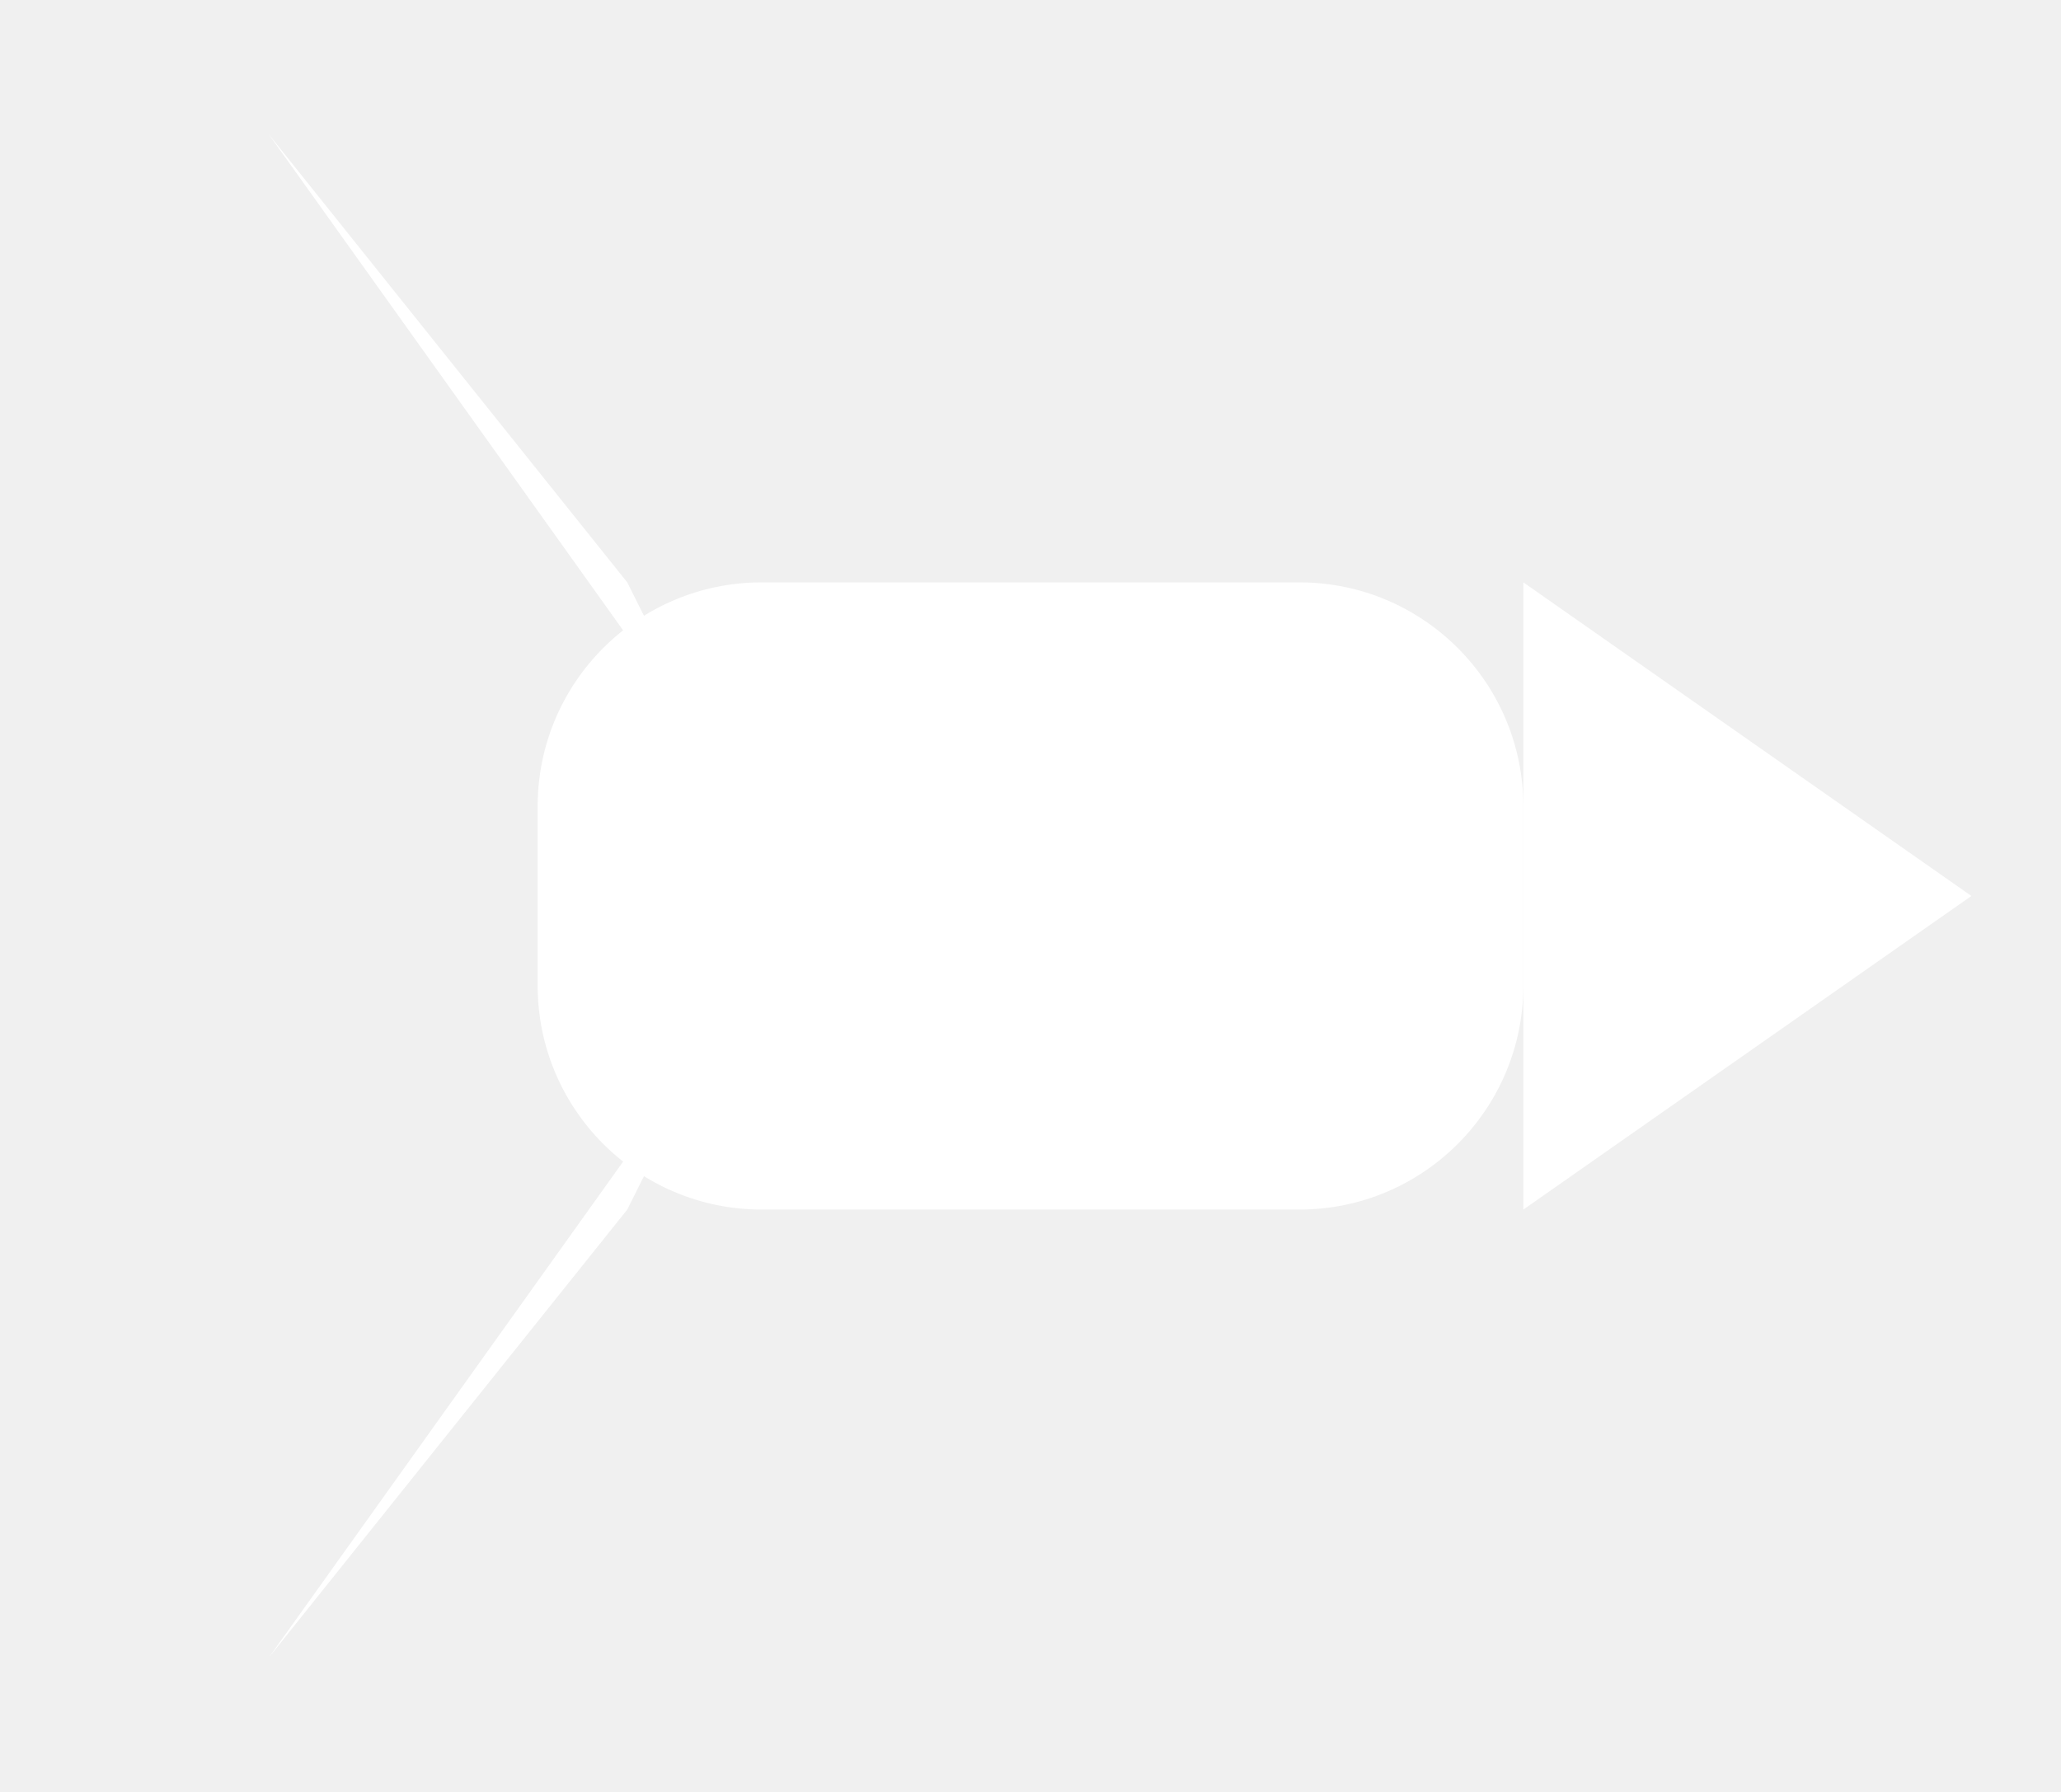
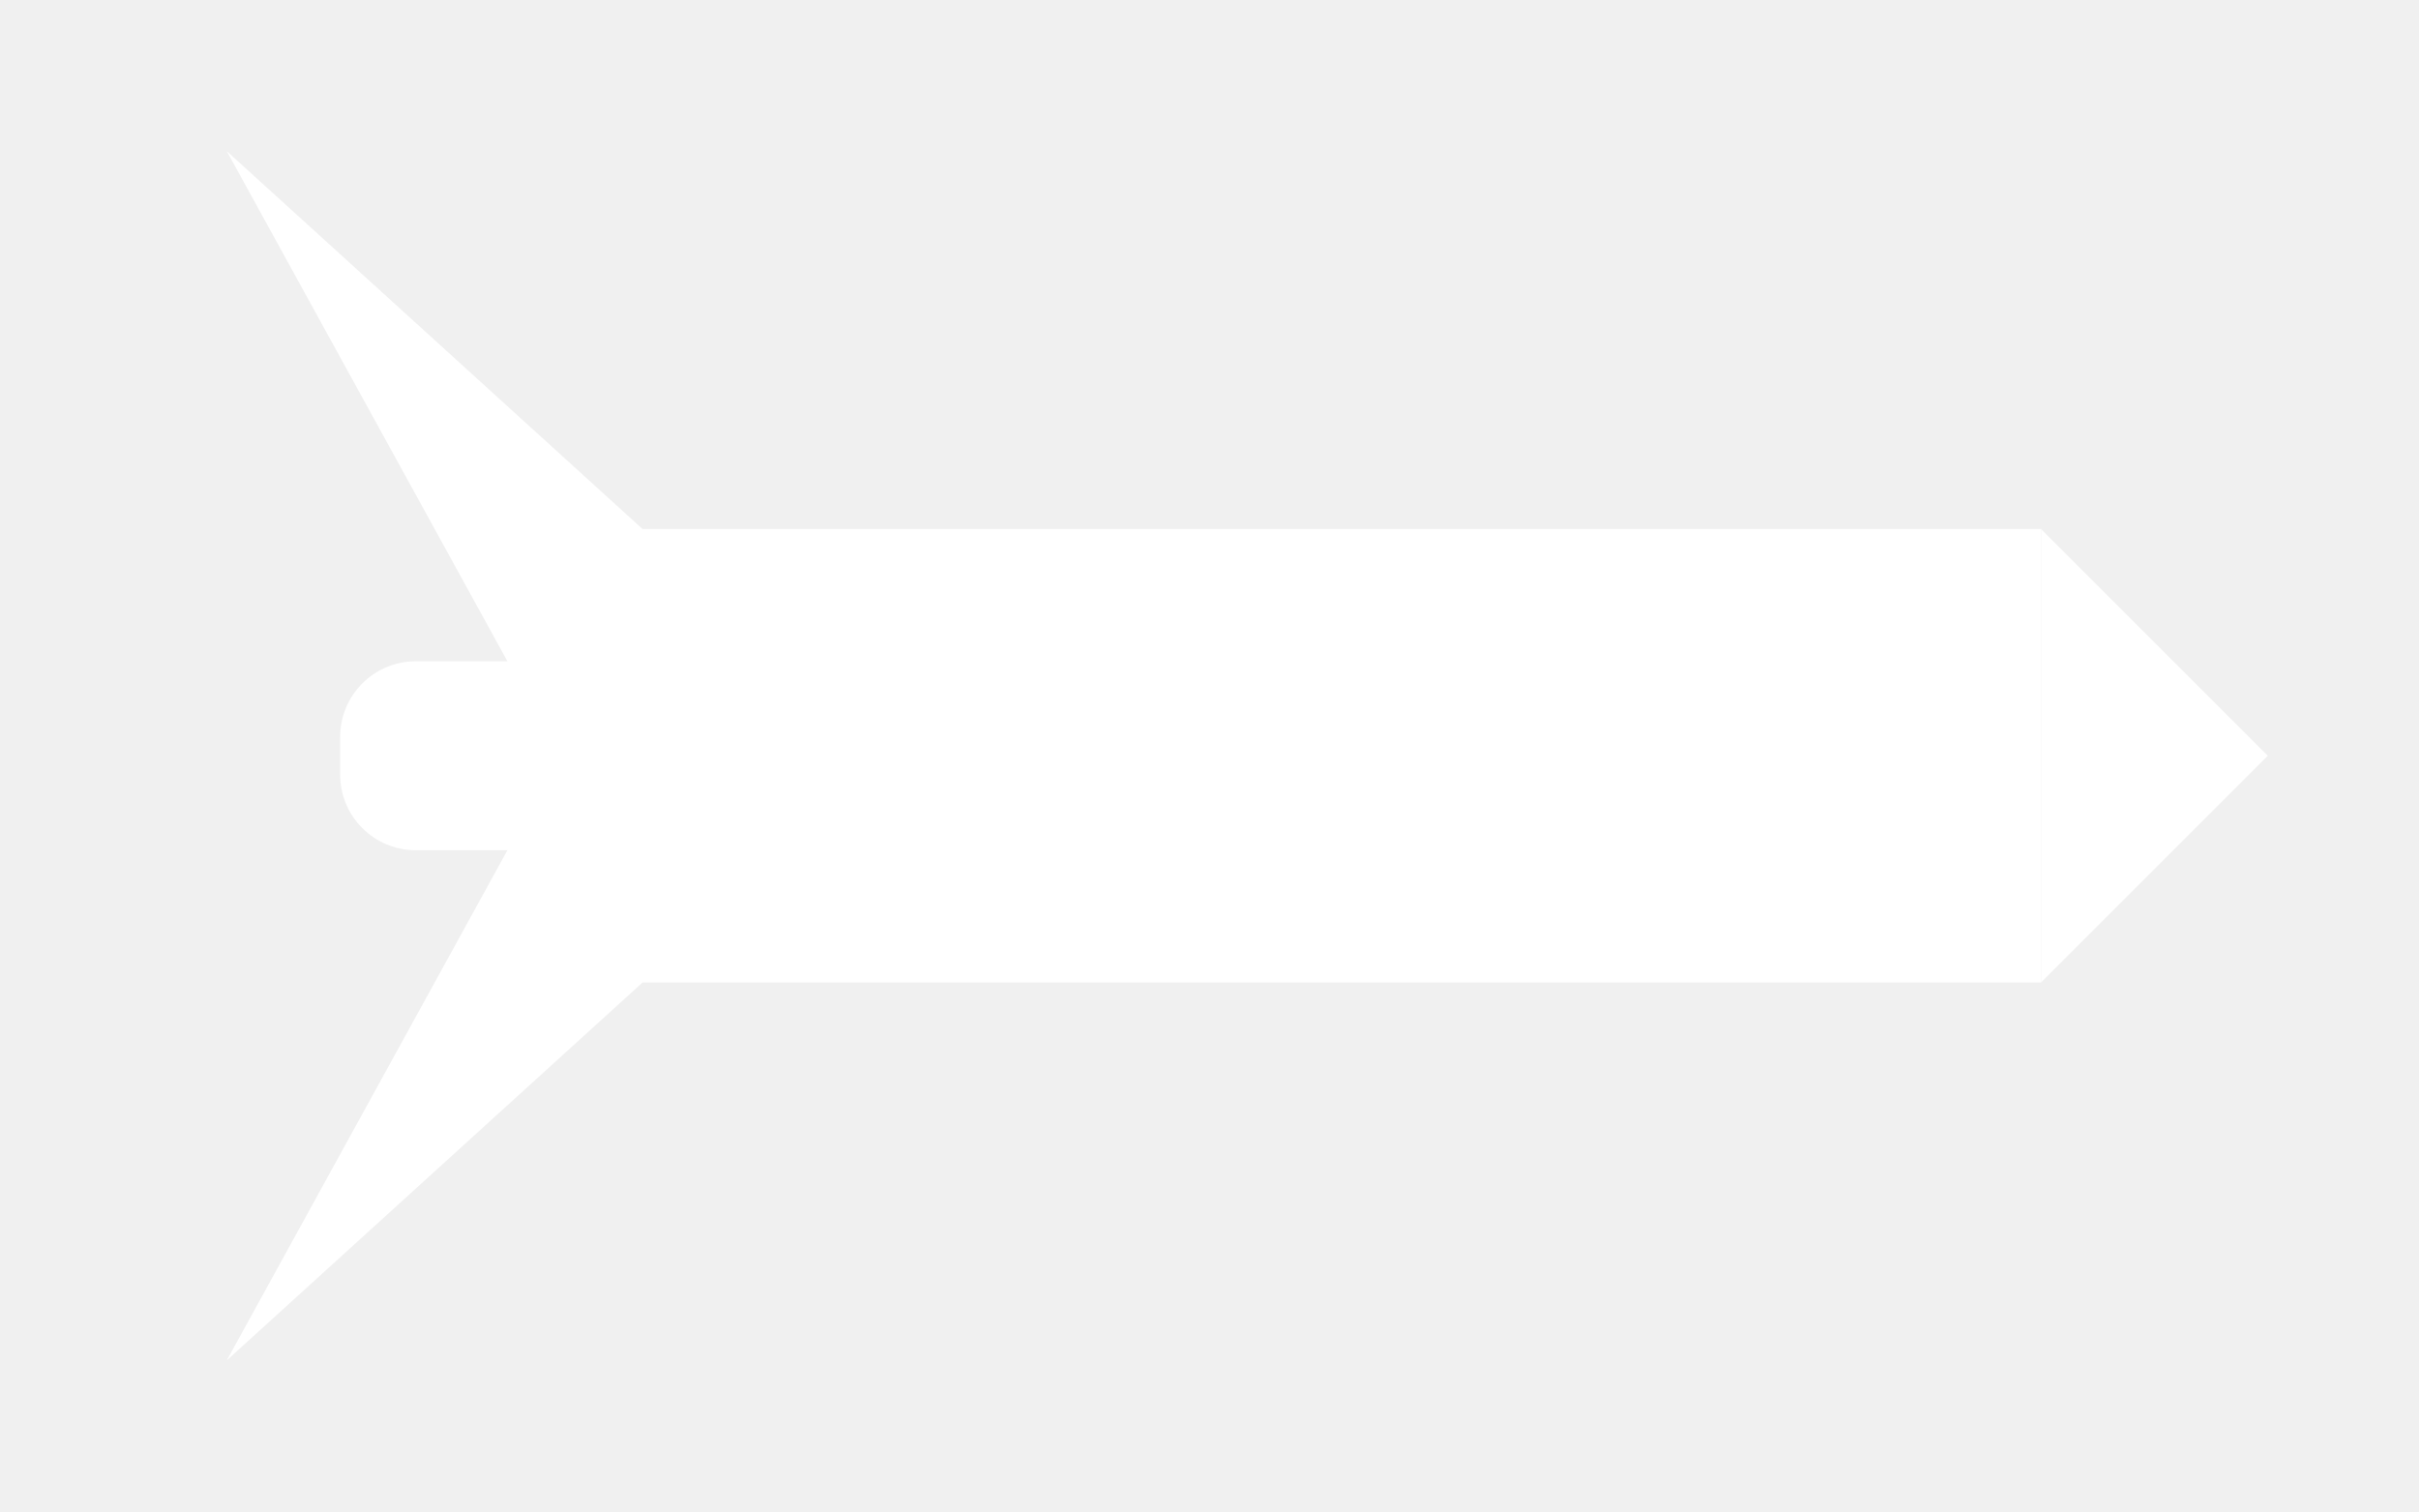
- <svg xmlns="http://www.w3.org/2000/svg" width="46" height="40" viewBox="0 0 46 40">
+ <svg xmlns="http://www.w3.org/2000/svg" width="64" height="40" viewBox="0 0 64 40">
  <g fill="#ffffff">
-     <rect x="12" y="13" width="22" height="14" rx="5" />
-     <path d="M34 13 L44 20 L34 27 Z" />
-     <path d="M14 13 L6 3 L16 17 Z" />
-     <path d="M14 27 L6 37 L16 23 Z" />
+     <path d="M60 20 L54 14 L54 26 Z" />
+     <rect x="16" y="14" width="38" height="12" />
+     <path d="M17 14 L6 4 L17 24 Z" />
+     <path d="M17 26 L6 36 L17 16 Z" />
+     <rect x="9" y="17.5" width="7" height="5" rx="2" />
  </g>
</svg>
